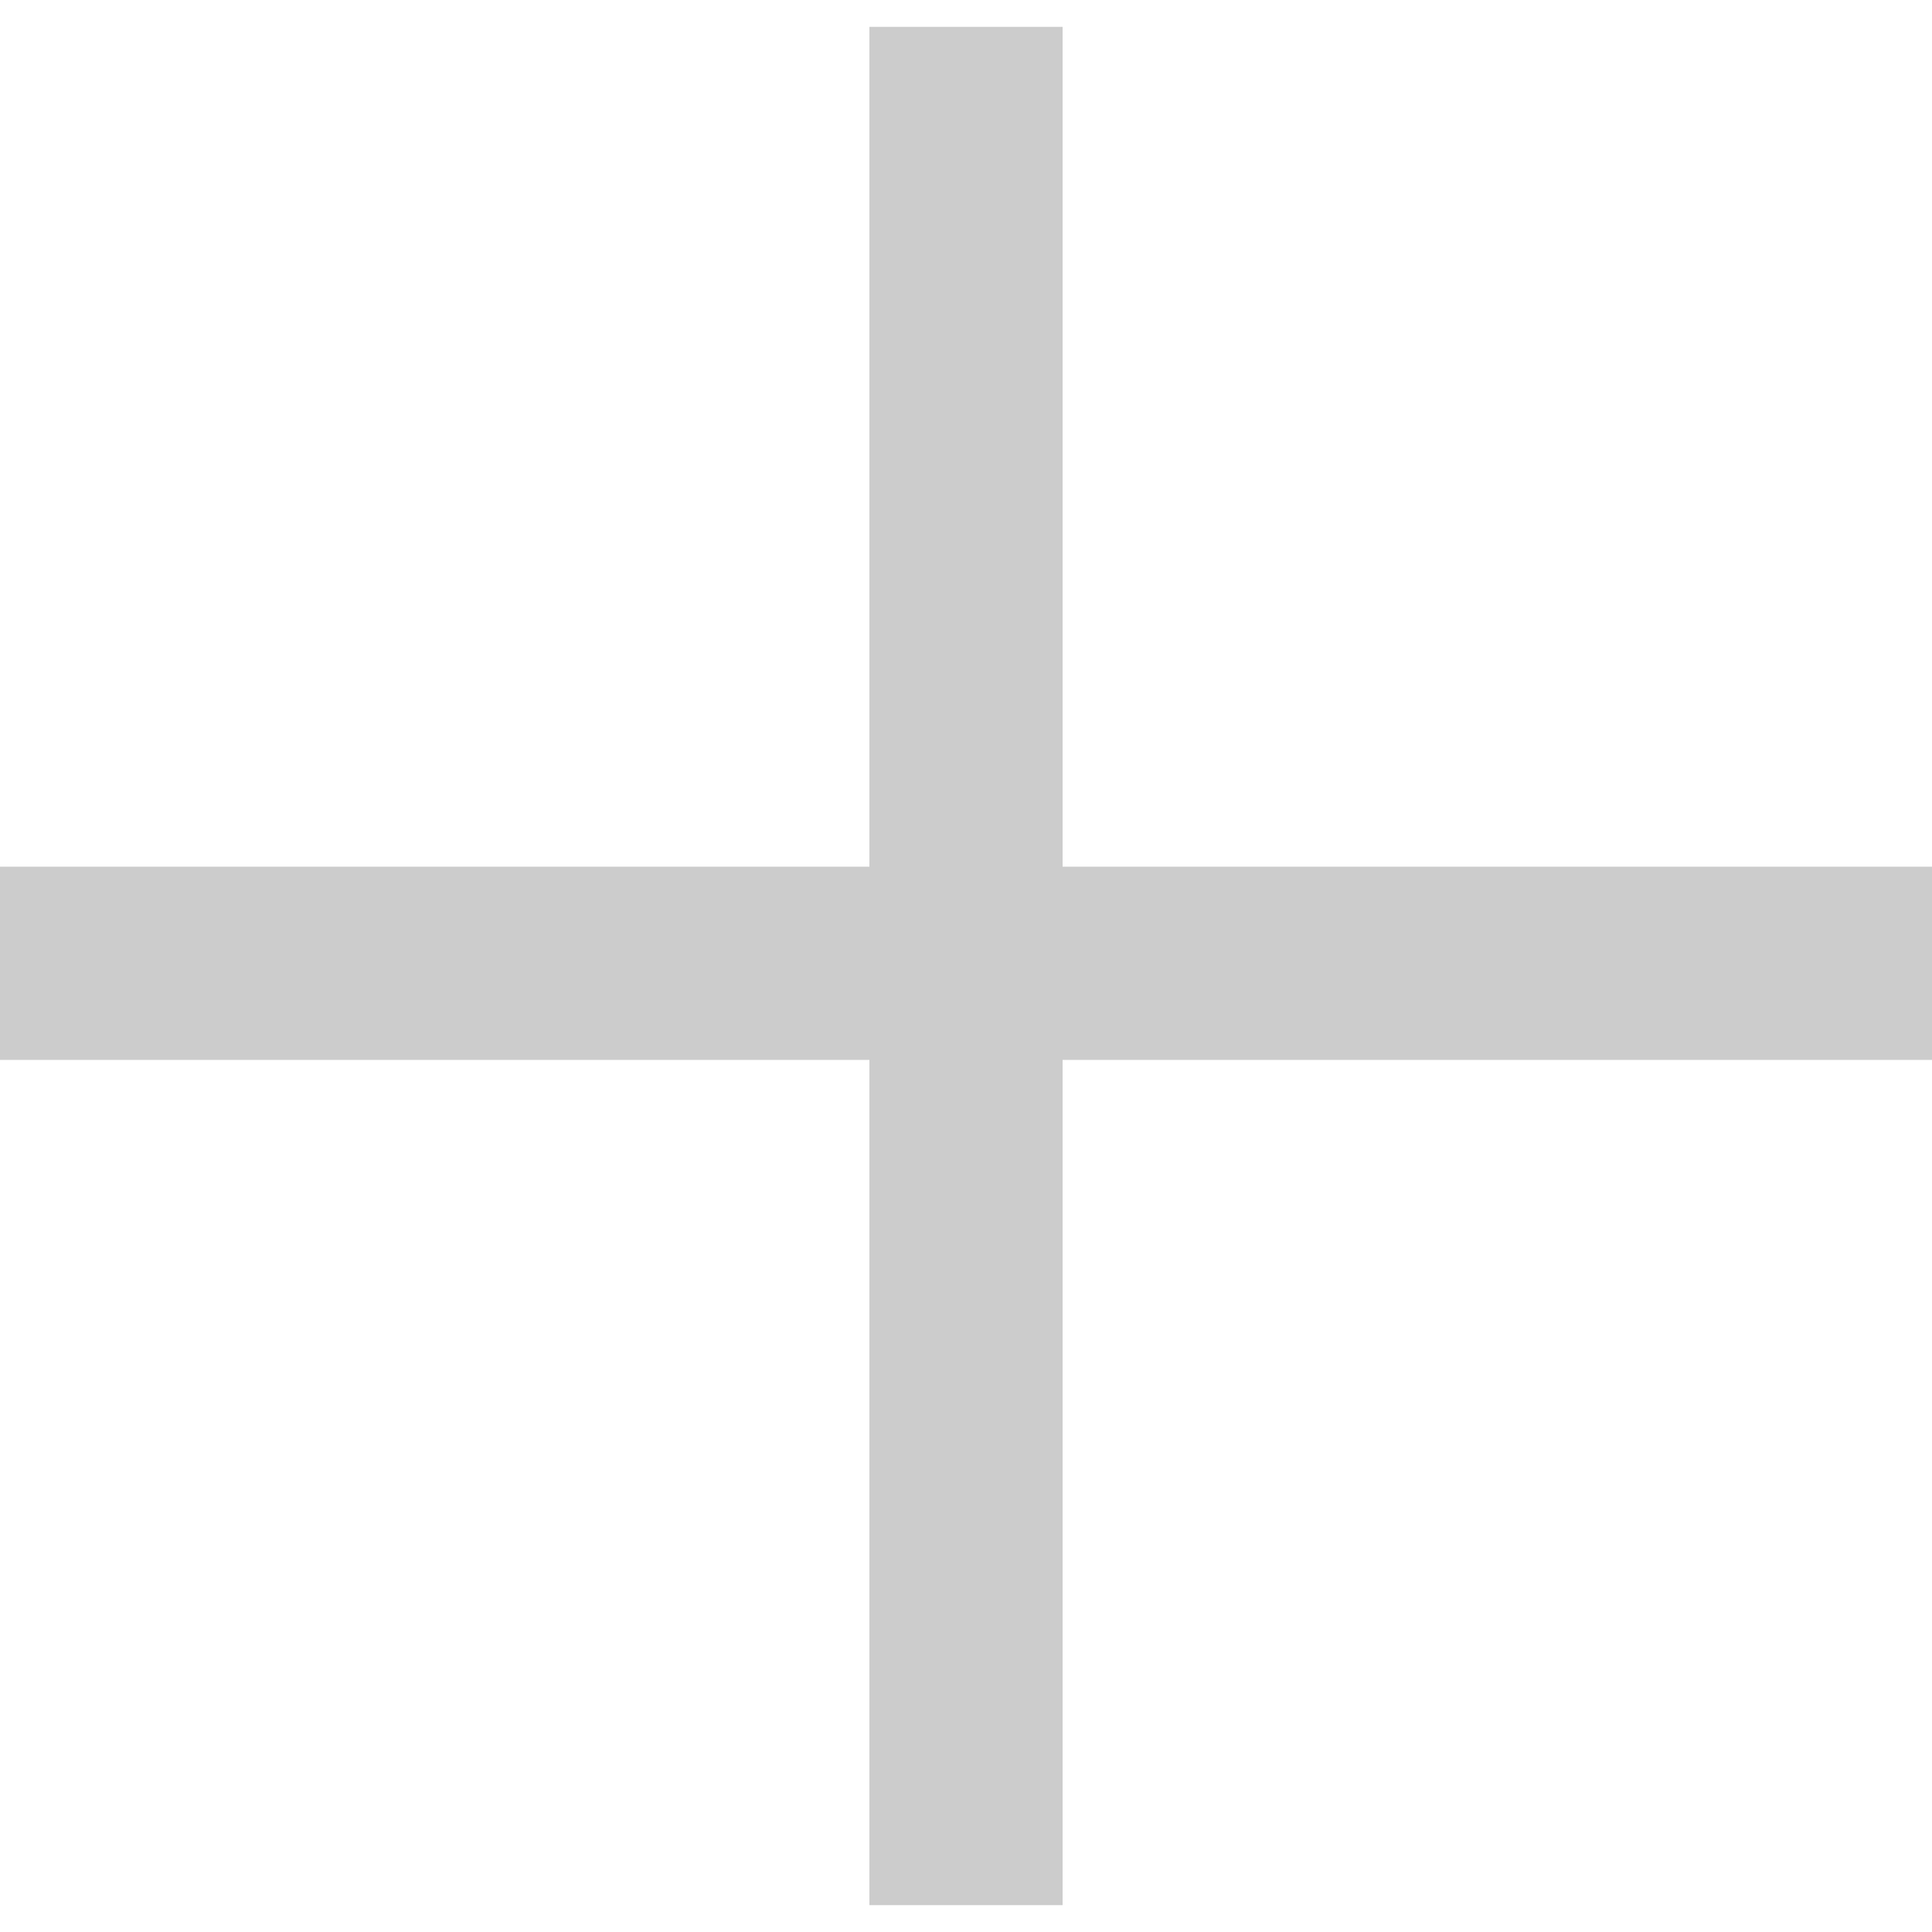
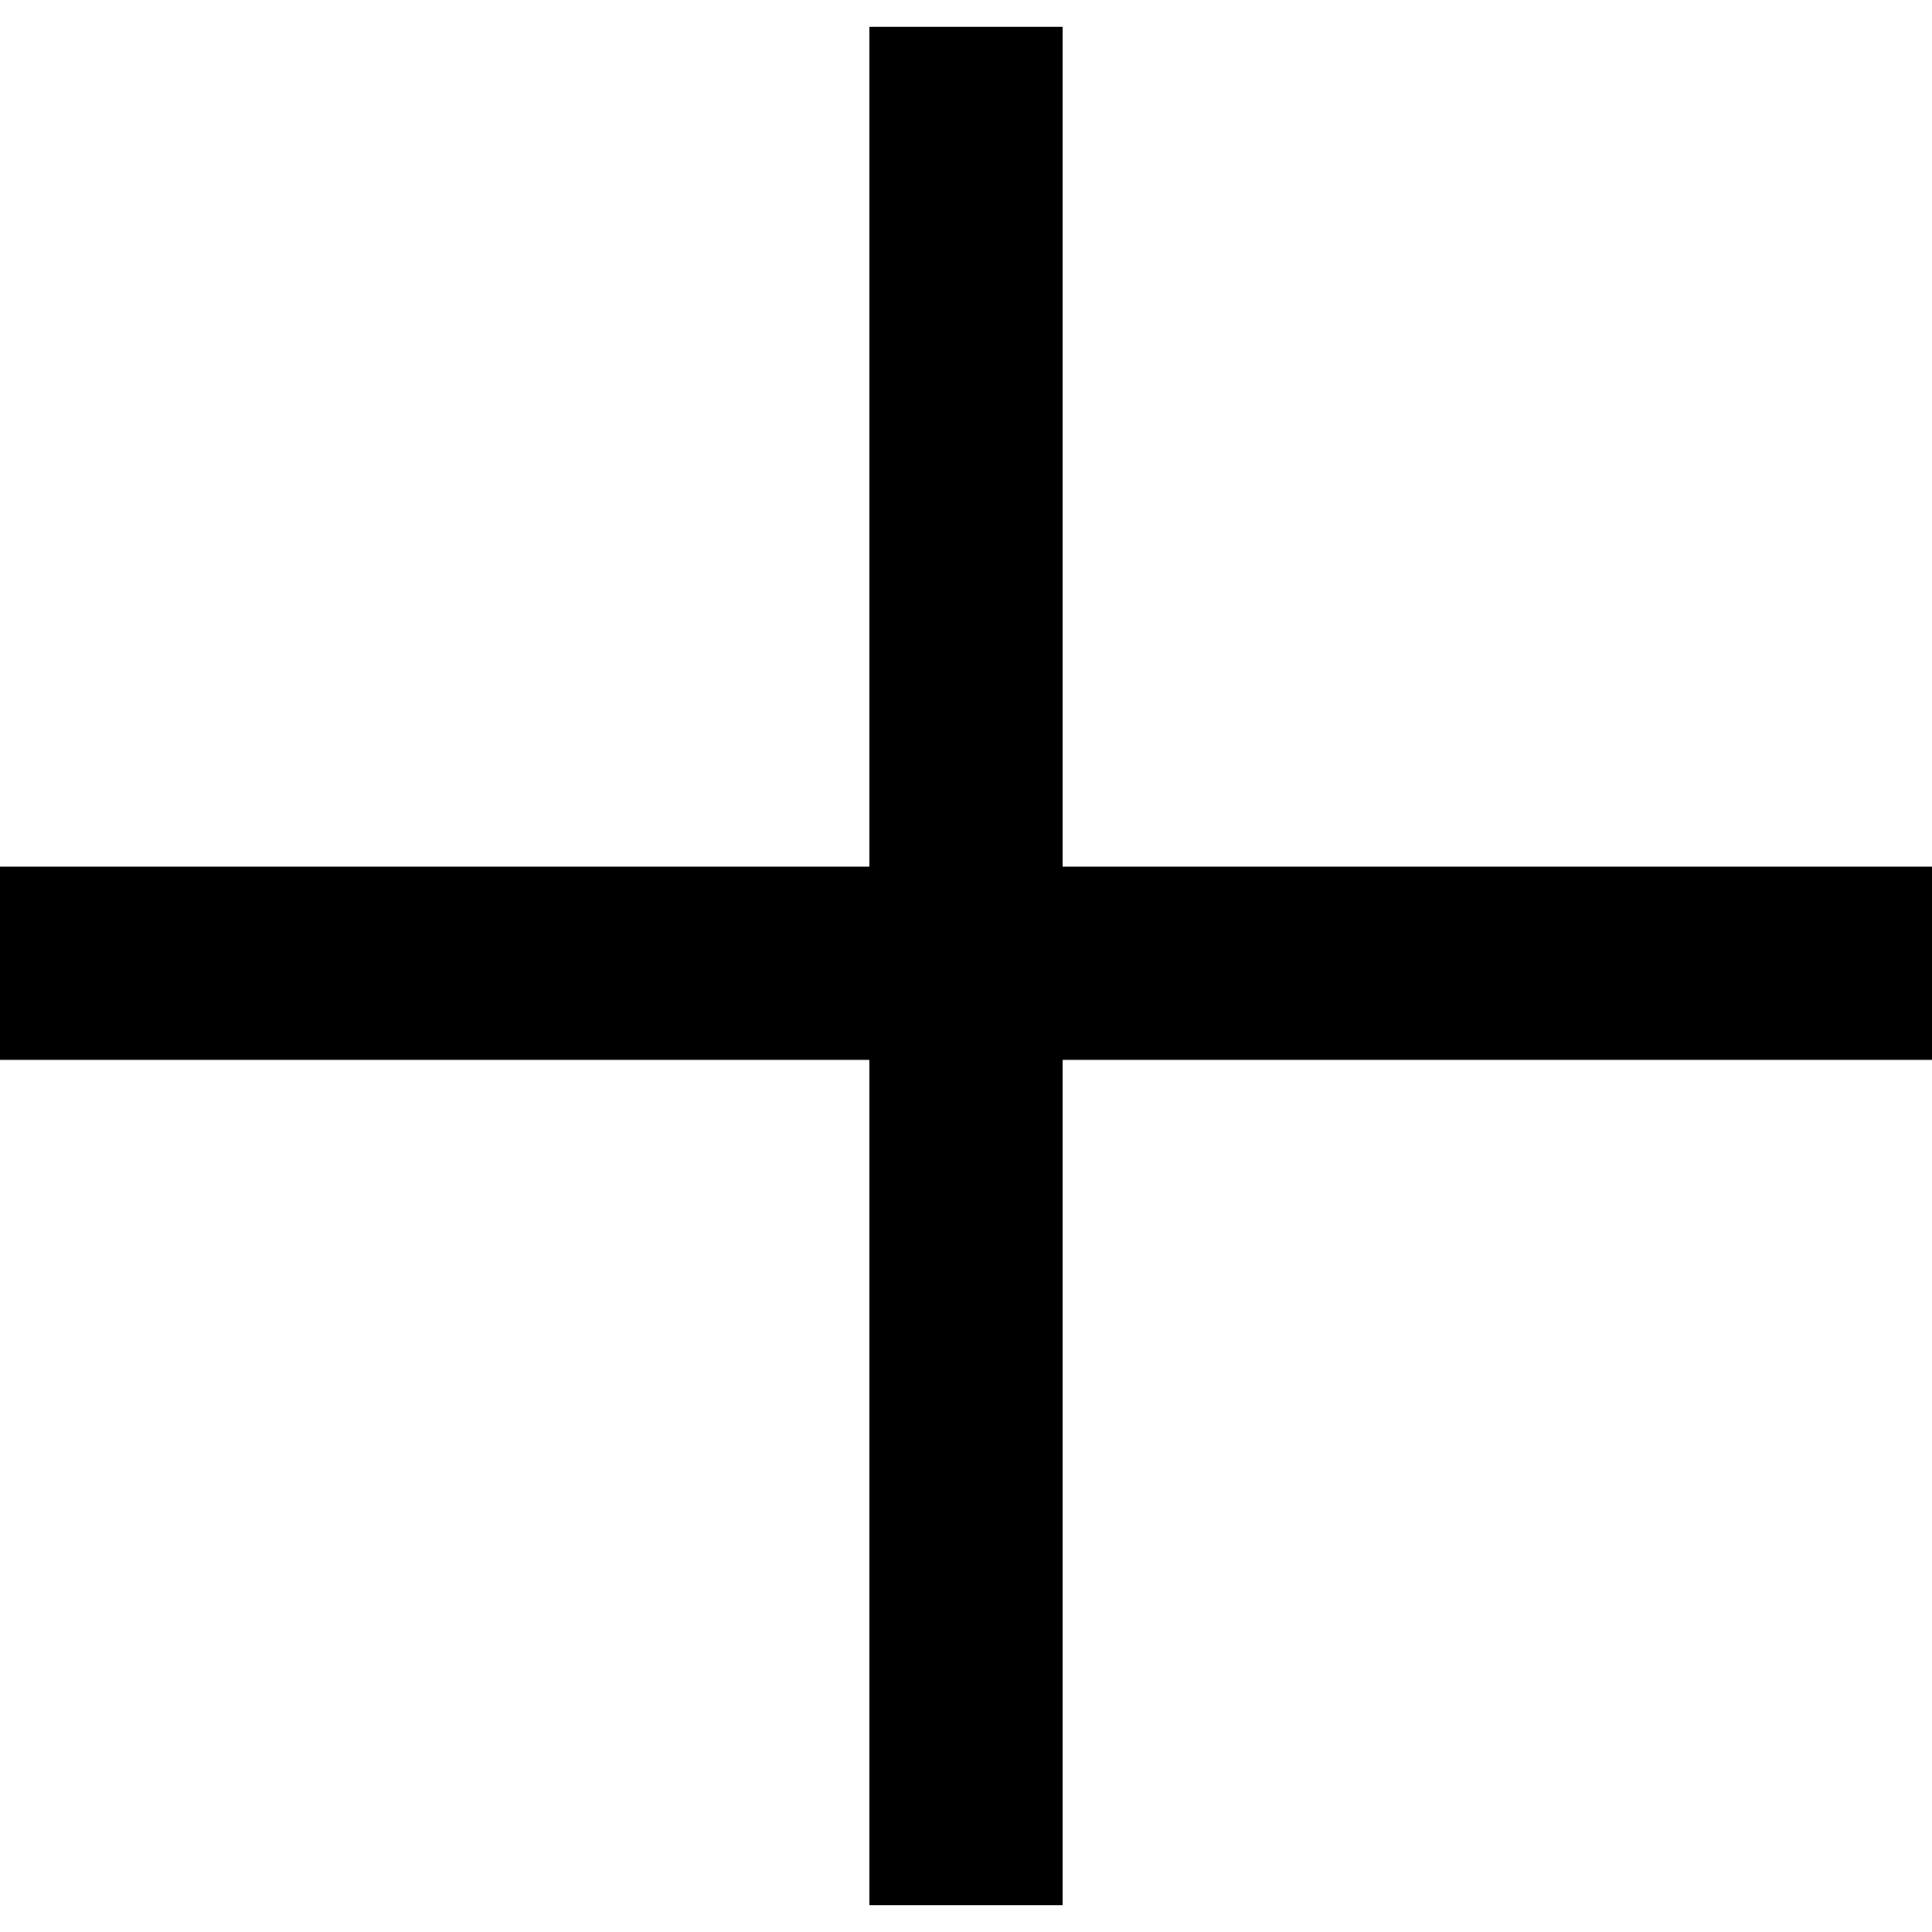
<svg xmlns="http://www.w3.org/2000/svg" width="20" height="20" viewBox="0 0 20 20" fill="none">
-   <line y1="9.972" x2="20" y2="9.972" stroke="#CCCCCC" stroke-width="2" />
-   <line x1="10" y1="19.722" x2="10" y2="0.278" stroke="#CCCCCC" stroke-width="2" />
+   <line y1="9.972" x2="20" y2="9.972" stroke="currentColor" stroke-width="2" />
+   <line x1="10" y1="19.722" x2="10" y2="0.278" stroke="currentColor" stroke-width="2" />
</svg>
